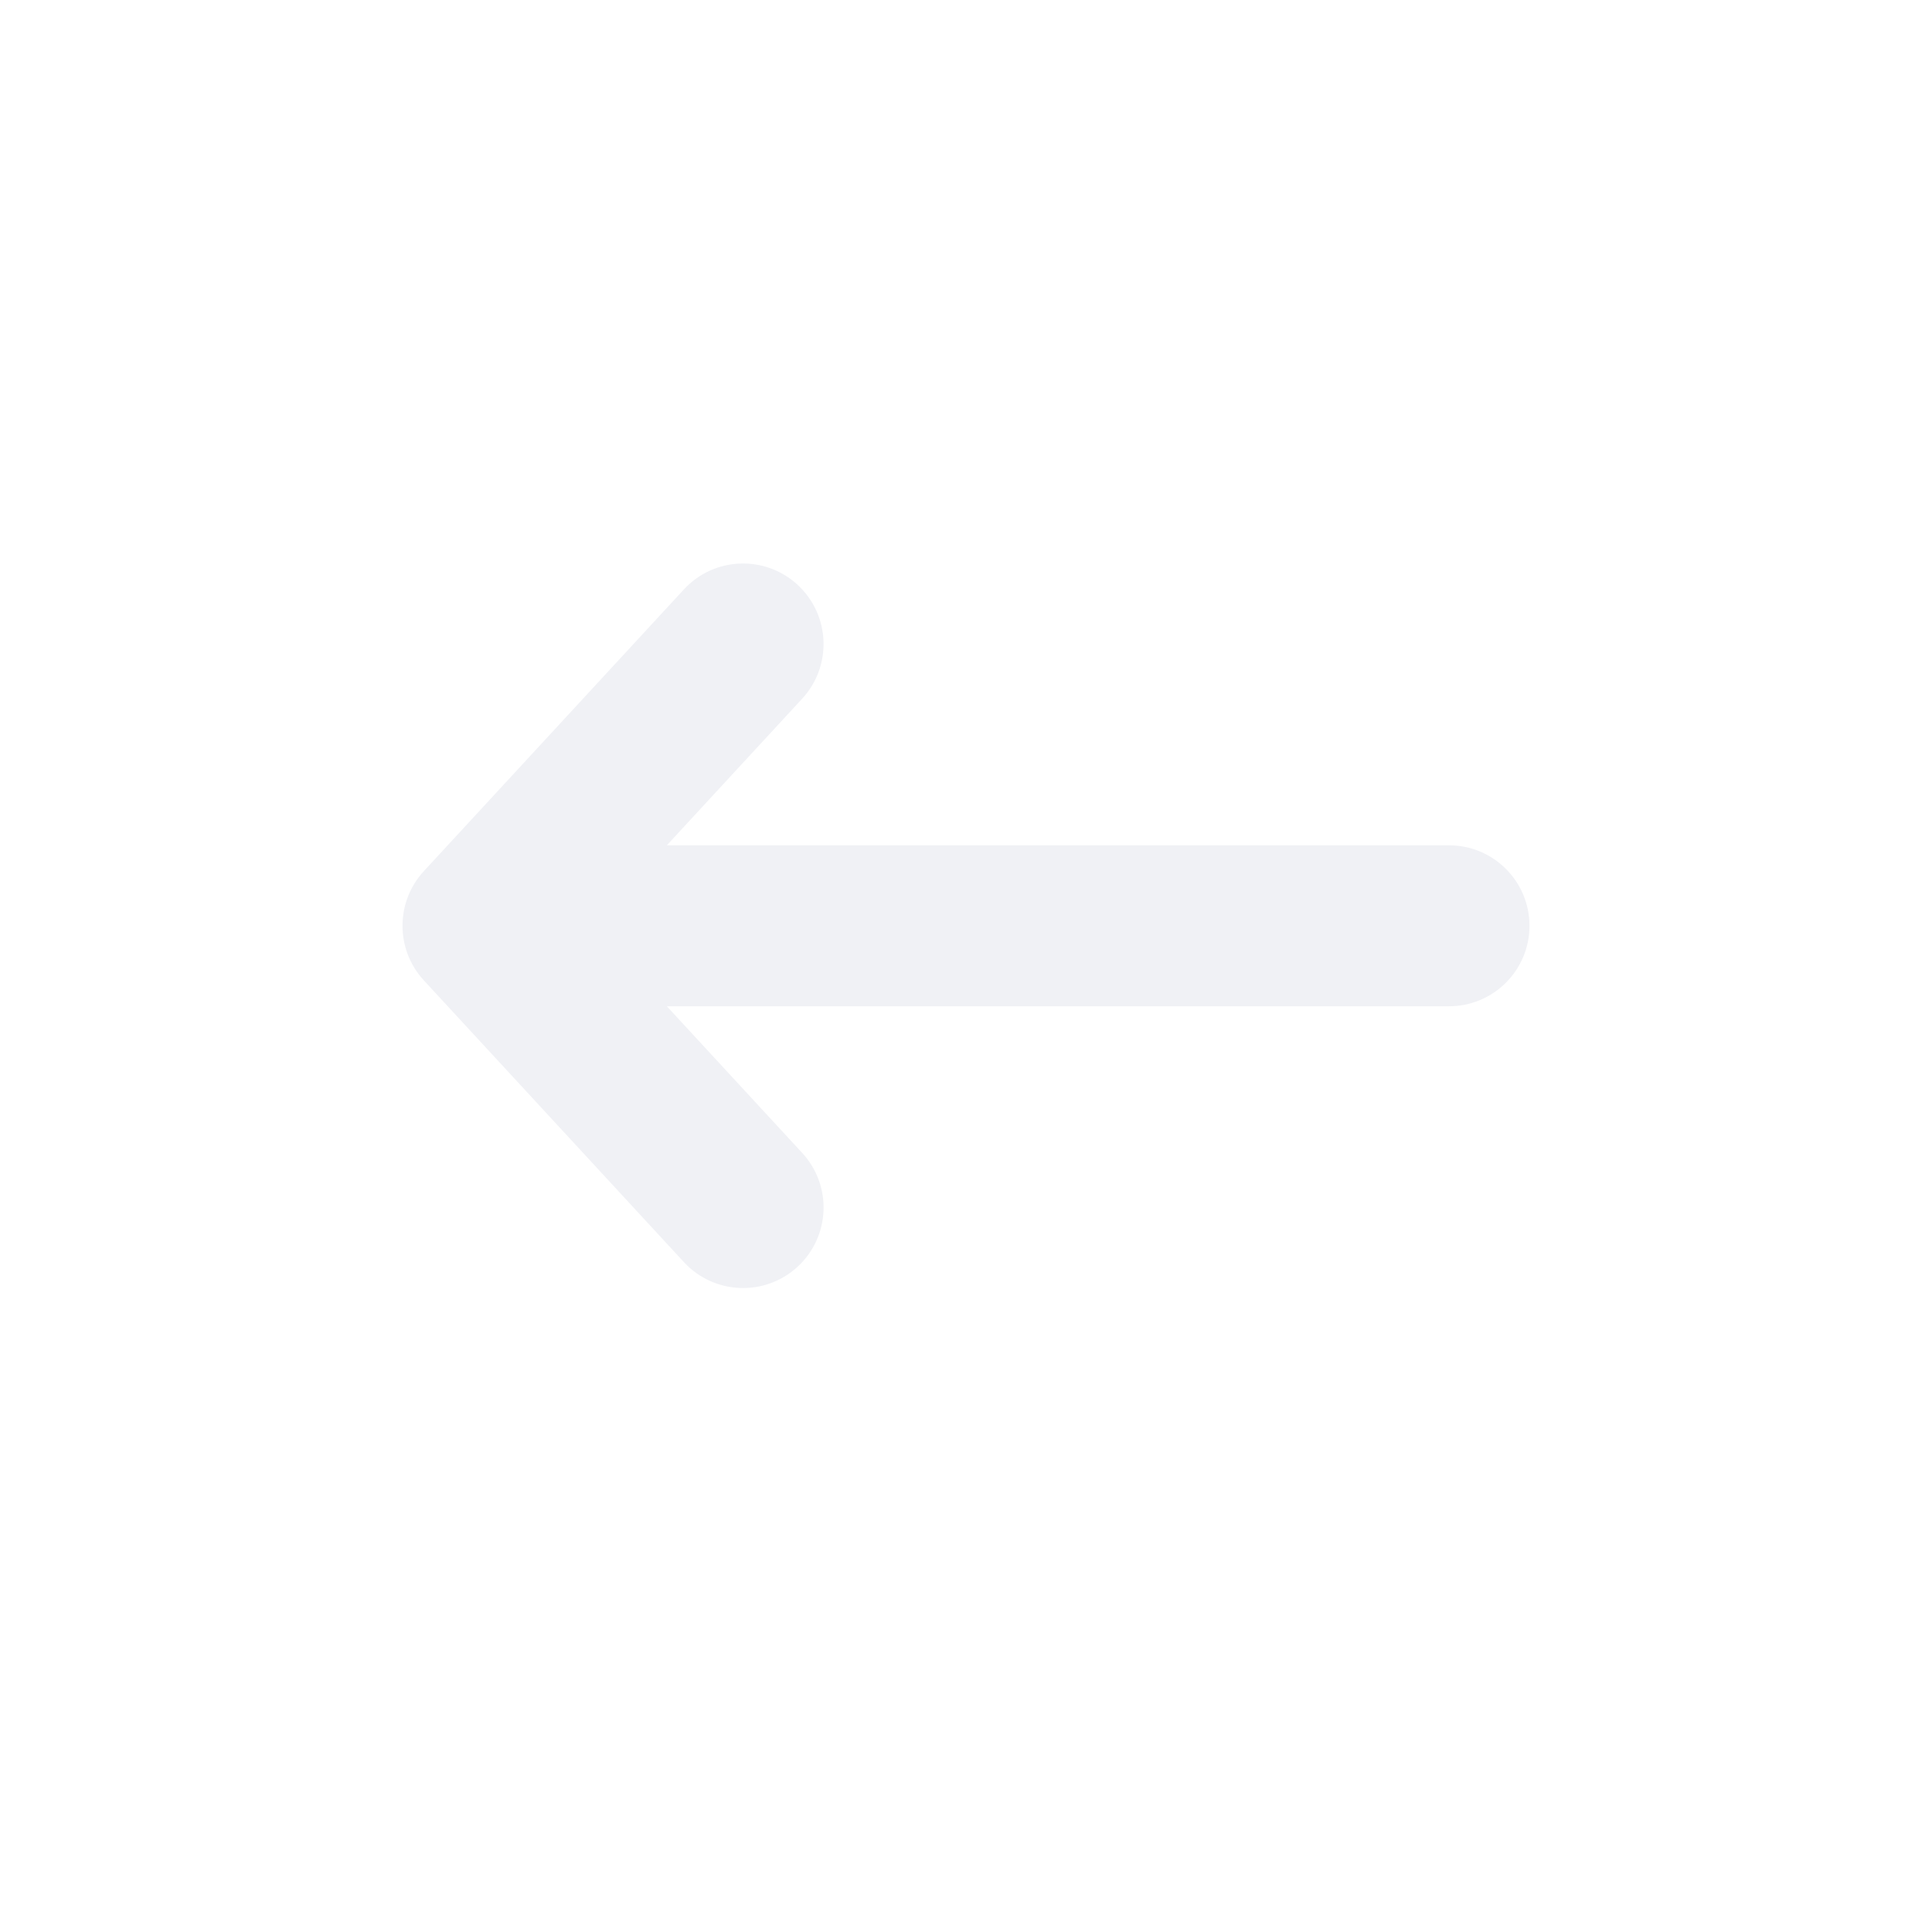
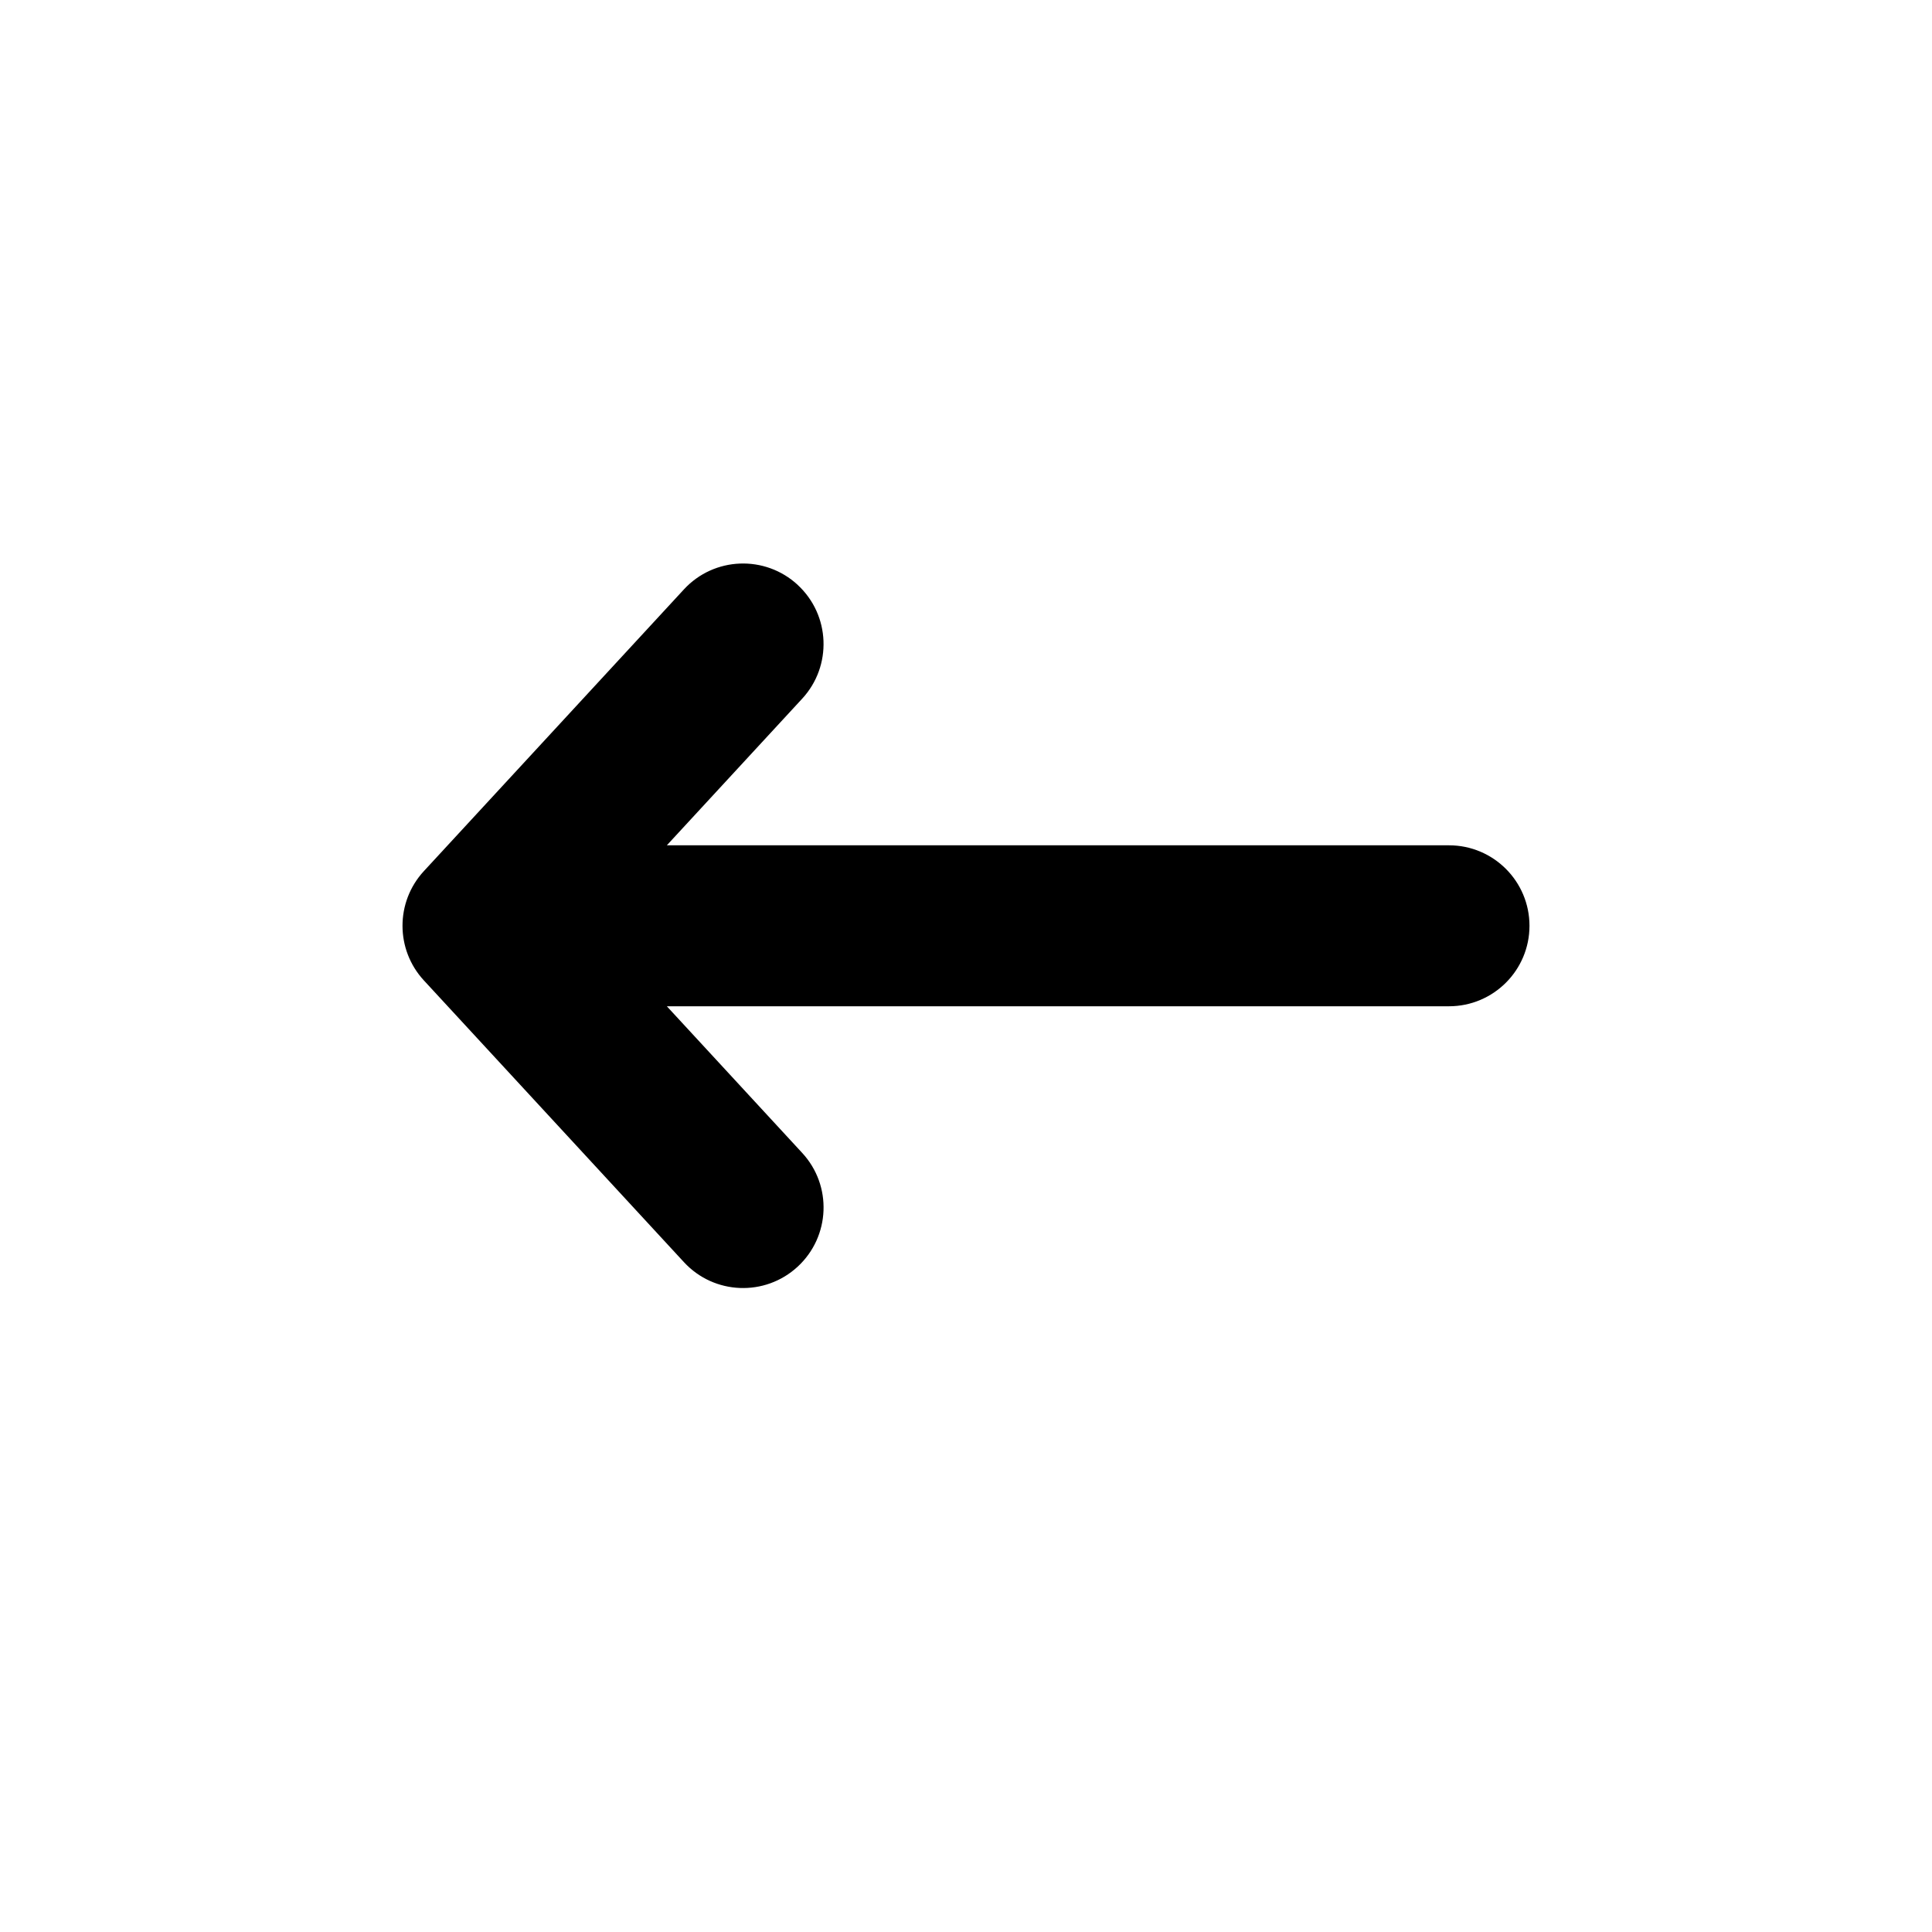
<svg xmlns="http://www.w3.org/2000/svg" version="1.1" width="32" height="32" viewBox="0 0 32 32">
-   <path fill="#f0f1f5" d="M13.212 9.687c-0.541-0.499-1.385-0.466-1.884 0.075l-4.308 4.667c-0.471 0.511-0.471 1.298 0 1.809l4.308 4.667c0.499 0.541 1.343 0.575 1.884 0.075s0.575-1.343 0.075-1.884l-2.242-2.429h12.955c0.736 0 1.333-0.597 1.333-1.333s-0.597-1.333-1.333-1.333h-12.955l2.242-2.429c0.499-0.541 0.466-1.385-0.075-1.884z" />
+   <path d="M13.212 9.687c-0.541-0.499-1.385-0.466-1.884 0.075l-4.308 4.667c-0.471 0.511-0.471 1.298 0 1.809l4.308 4.667c0.499 0.541 1.343 0.575 1.884 0.075s0.575-1.343 0.075-1.884l-2.242-2.429h12.955c0.736 0 1.333-0.597 1.333-1.333s-0.597-1.333-1.333-1.333h-12.955l2.242-2.429c0.499-0.541 0.466-1.385-0.075-1.884z" />
</svg>
